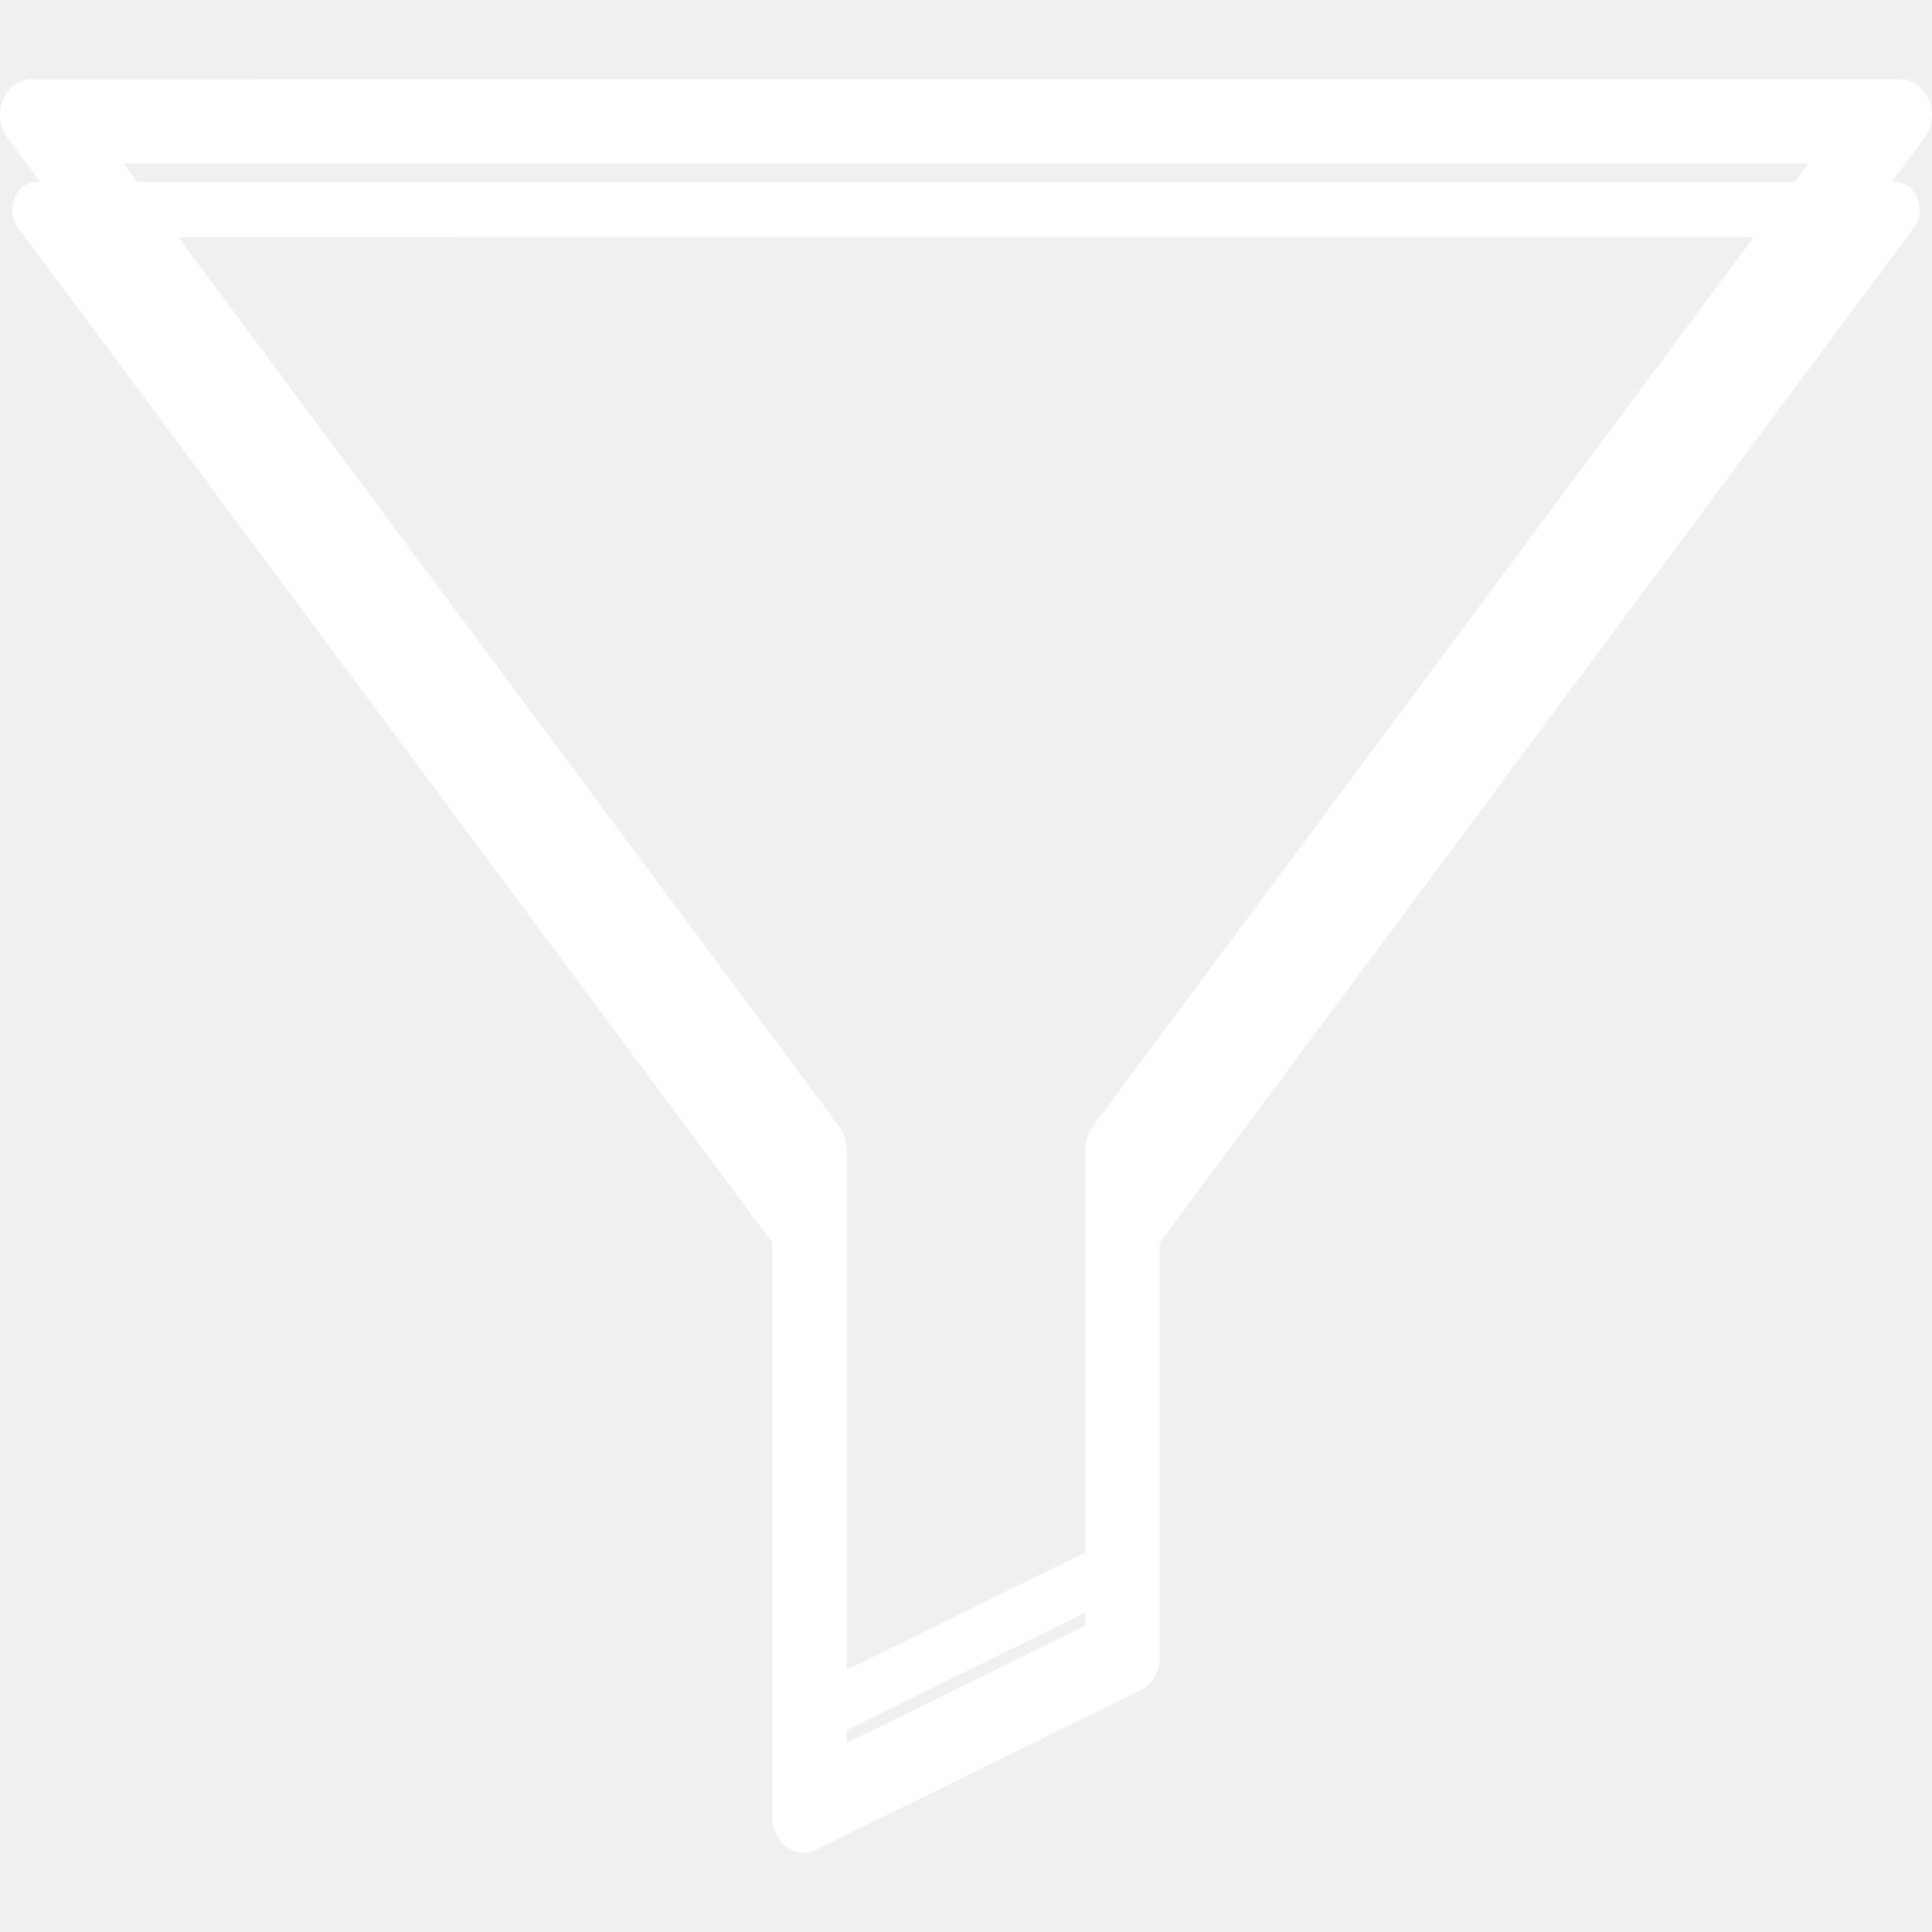
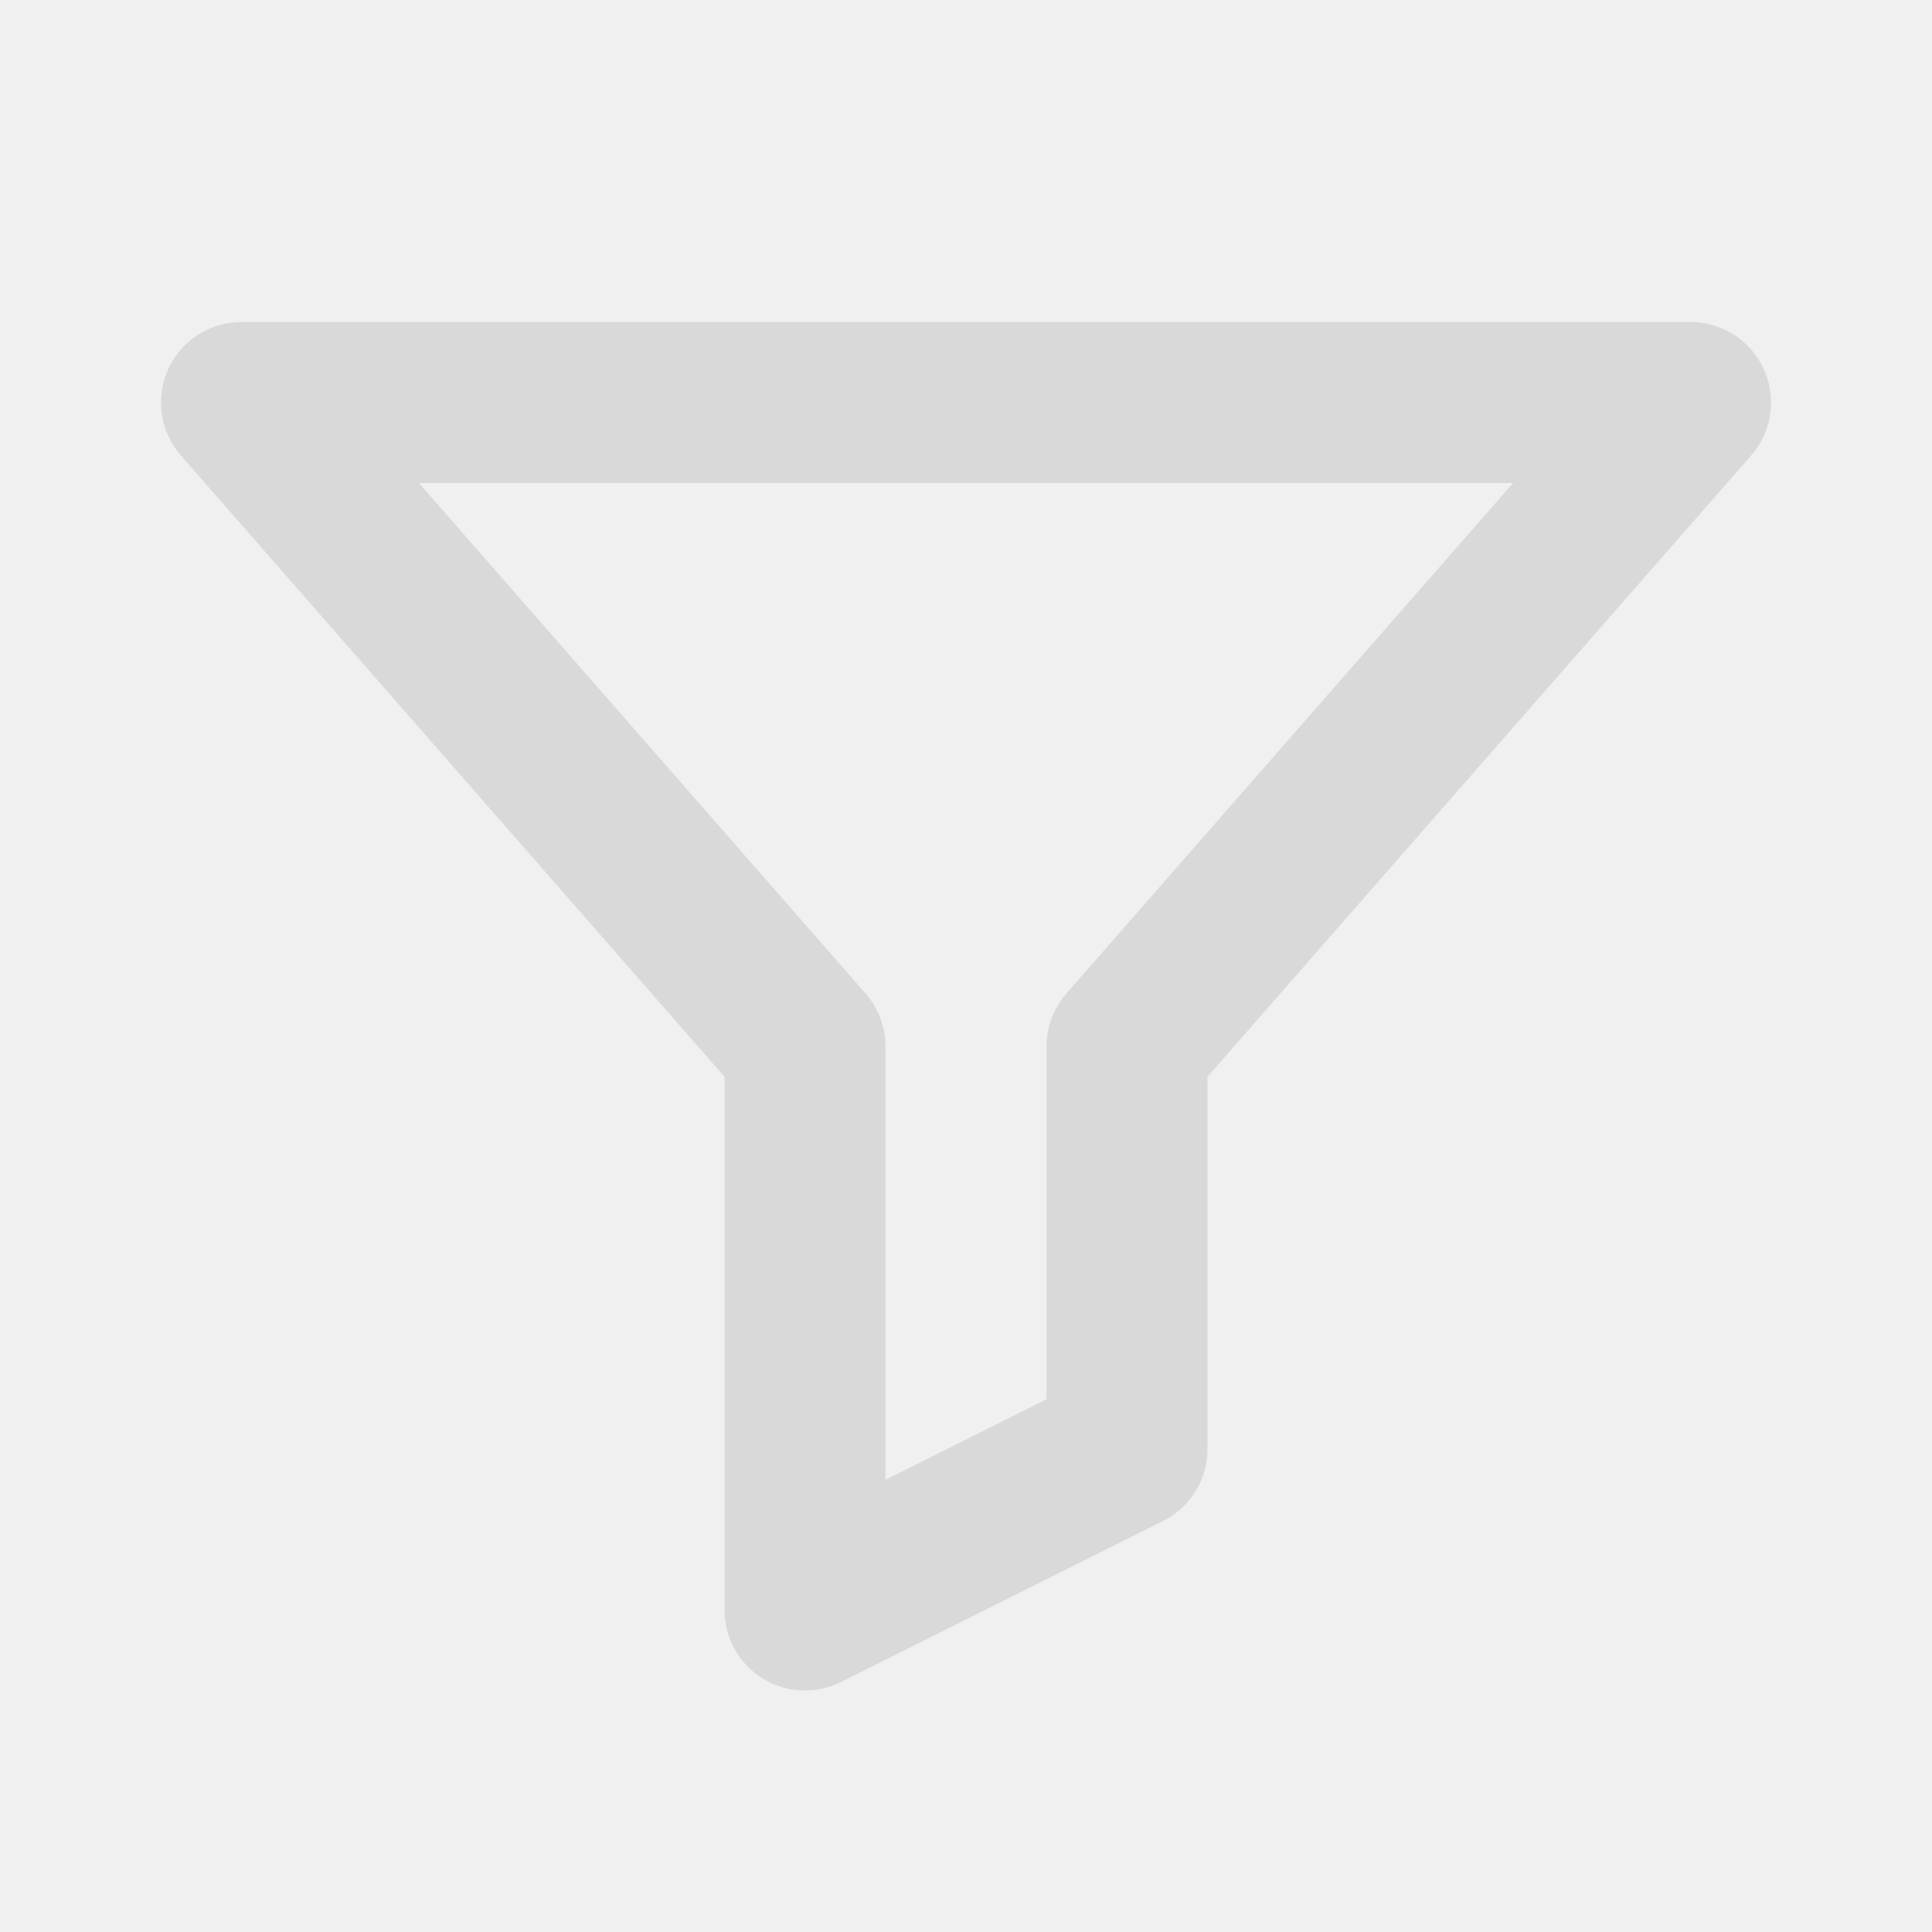
- <svg xmlns="http://www.w3.org/2000/svg" width="200" height="200" viewBox="0 0 52.917 52.917">
-   <g fill="none" stroke="#fff" stroke-linejoin="round" color="#000">
-     <path stroke-width="1.323" d="m1.333 8.377 12.563 14.985 8.3 9.9V44.54l8.525-3.718v-7.56l8.3-9.9L51.584 8.379H26.458z" transform="matrix(1.0131 0 0 1.1431 -.347 -3.834)" />
-     <path stroke-width="1.708" d="m1.196 6.109.21.25 12.469 14.87 8.2 9.781v15.88l8.766-3.823V31.01l8.201-9.78L51.72 6.107H26.46zm.652.304h49.22l-12.257 14.62-8.273 9.867v11.967l-8.157 3.557V30.9l-8.273-9.866z" transform="matrix(1.0131 0 0 1.1431 -.347 -3.834)" />
-   </g>
+ <svg xmlns="http://www.w3.org/2000/svg" viewBox="0 0 24 24" fill="none" stroke="#d9d9d9" stroke-width="2" stroke-linecap="round" stroke-linejoin="round">
+   <path d="M3 5h18l-7 8v5l-4 2v-7z" />
</svg>
